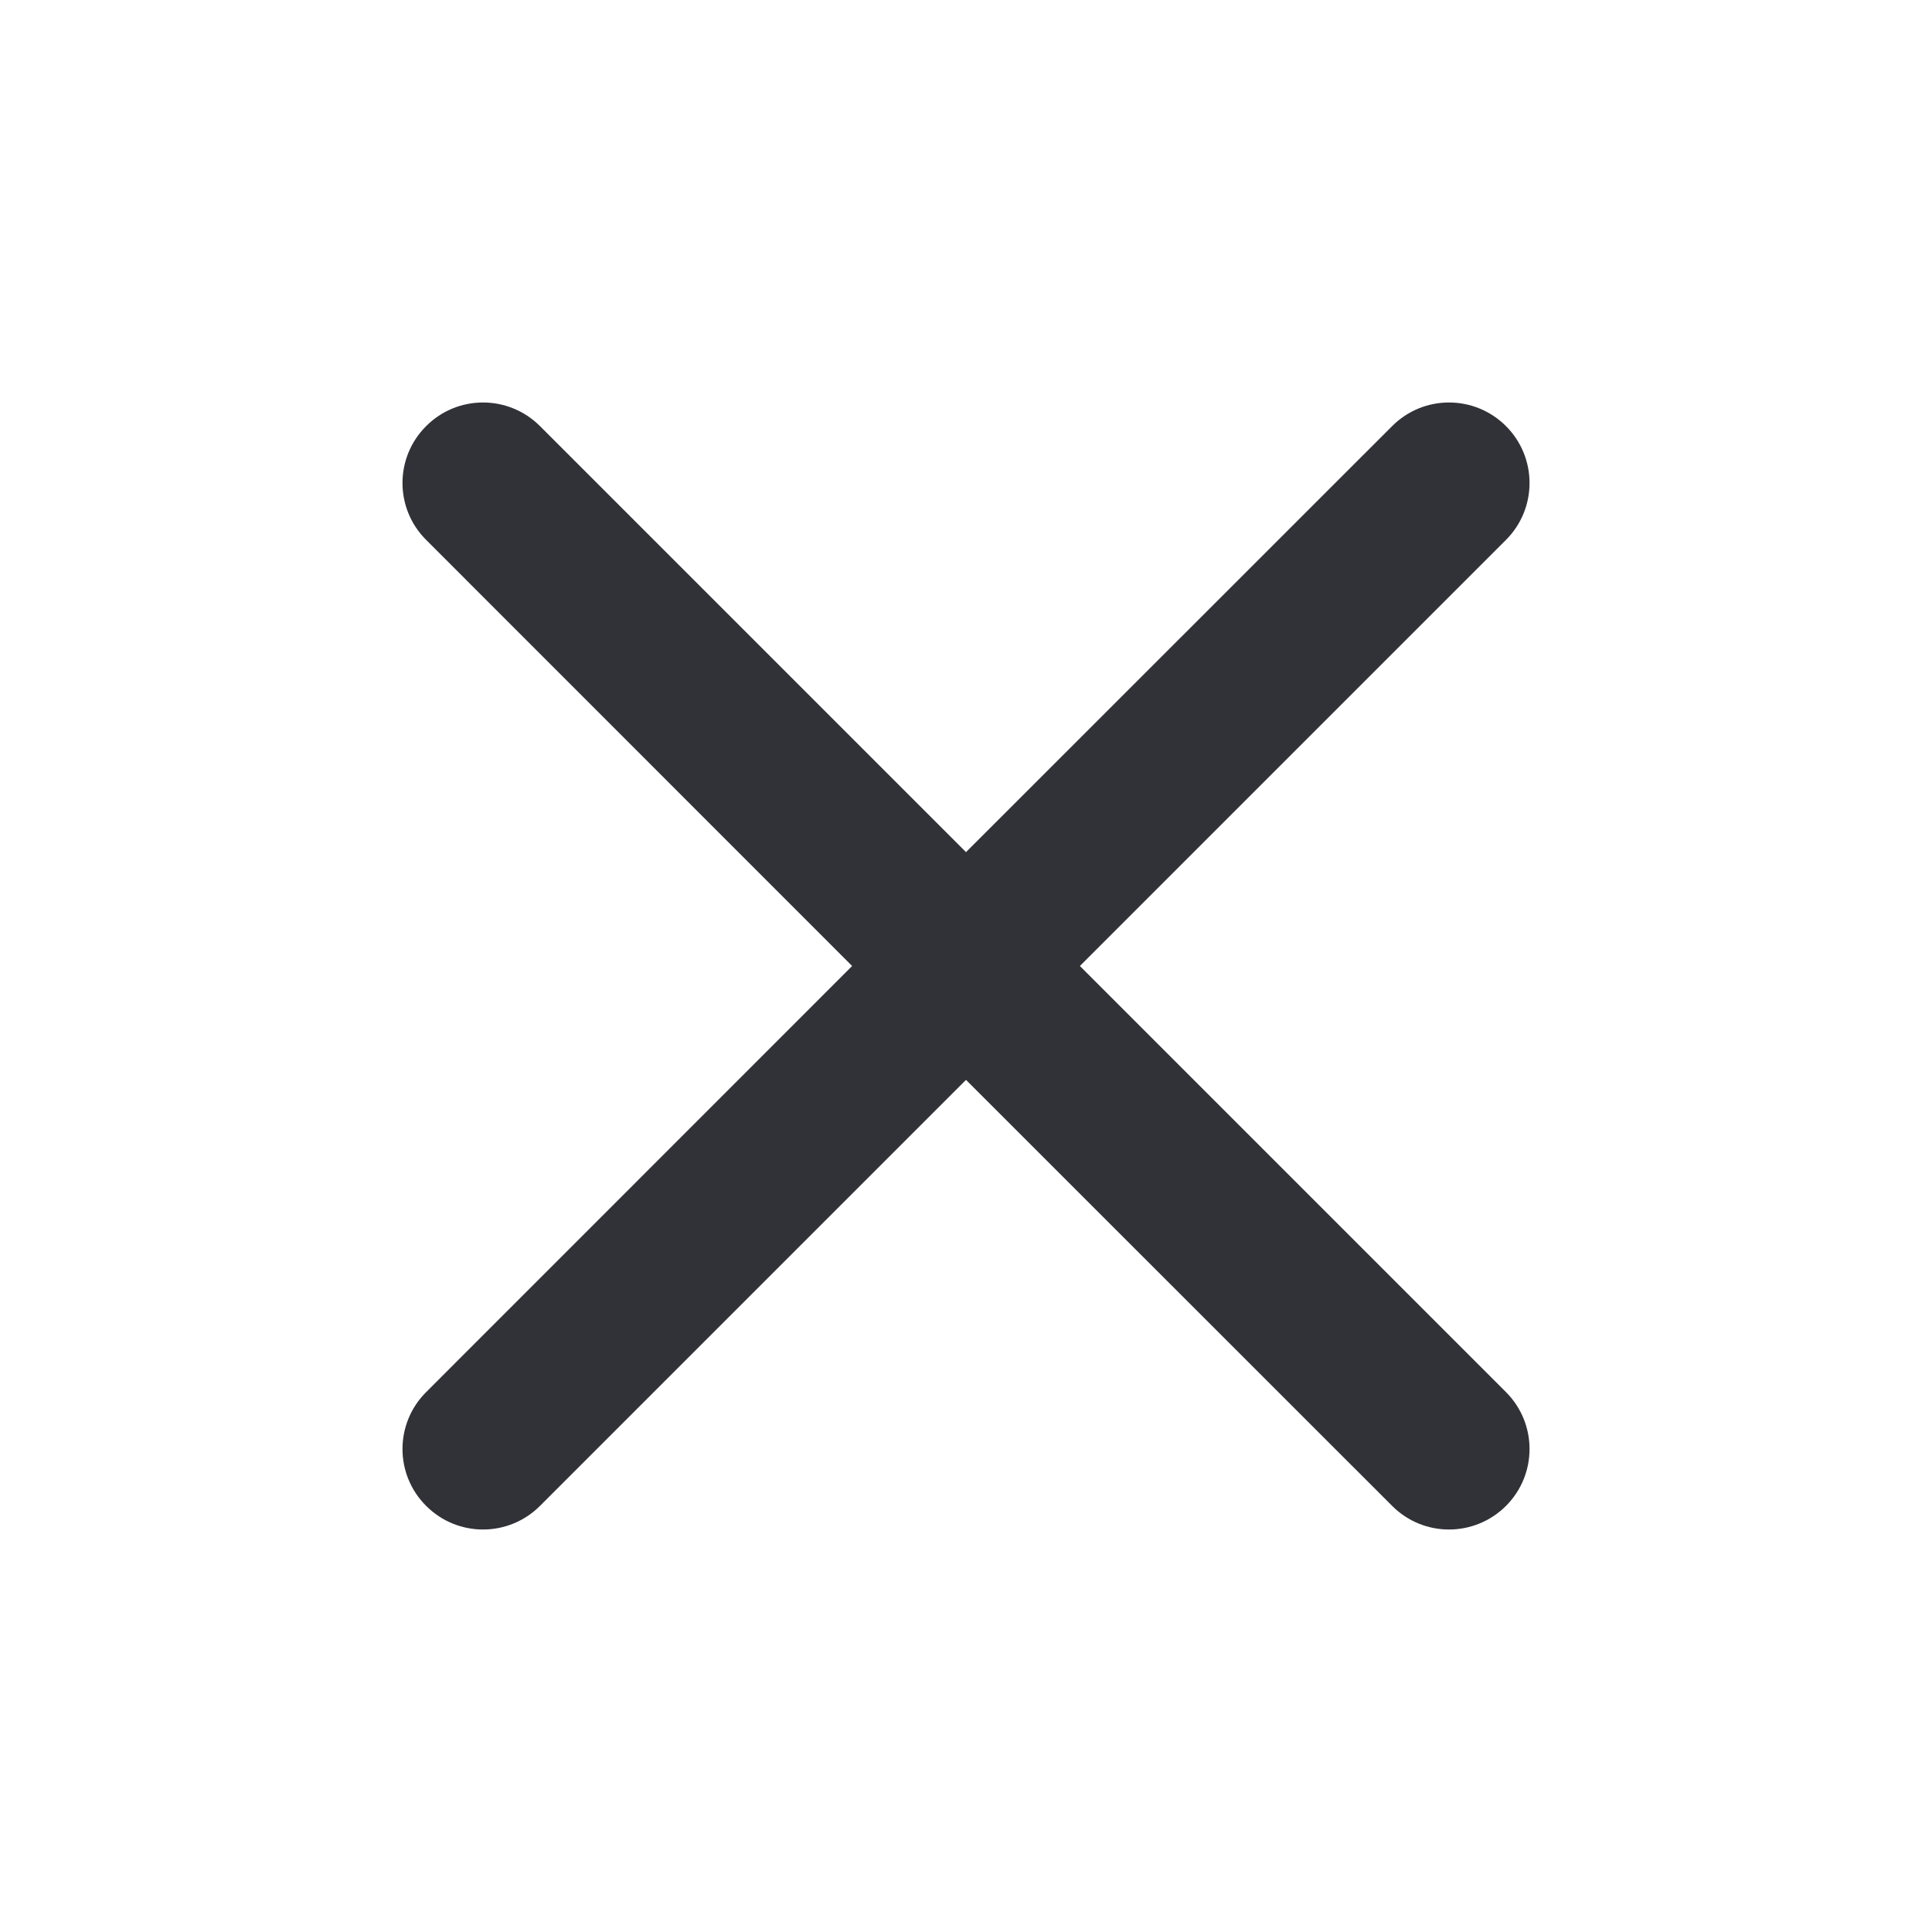
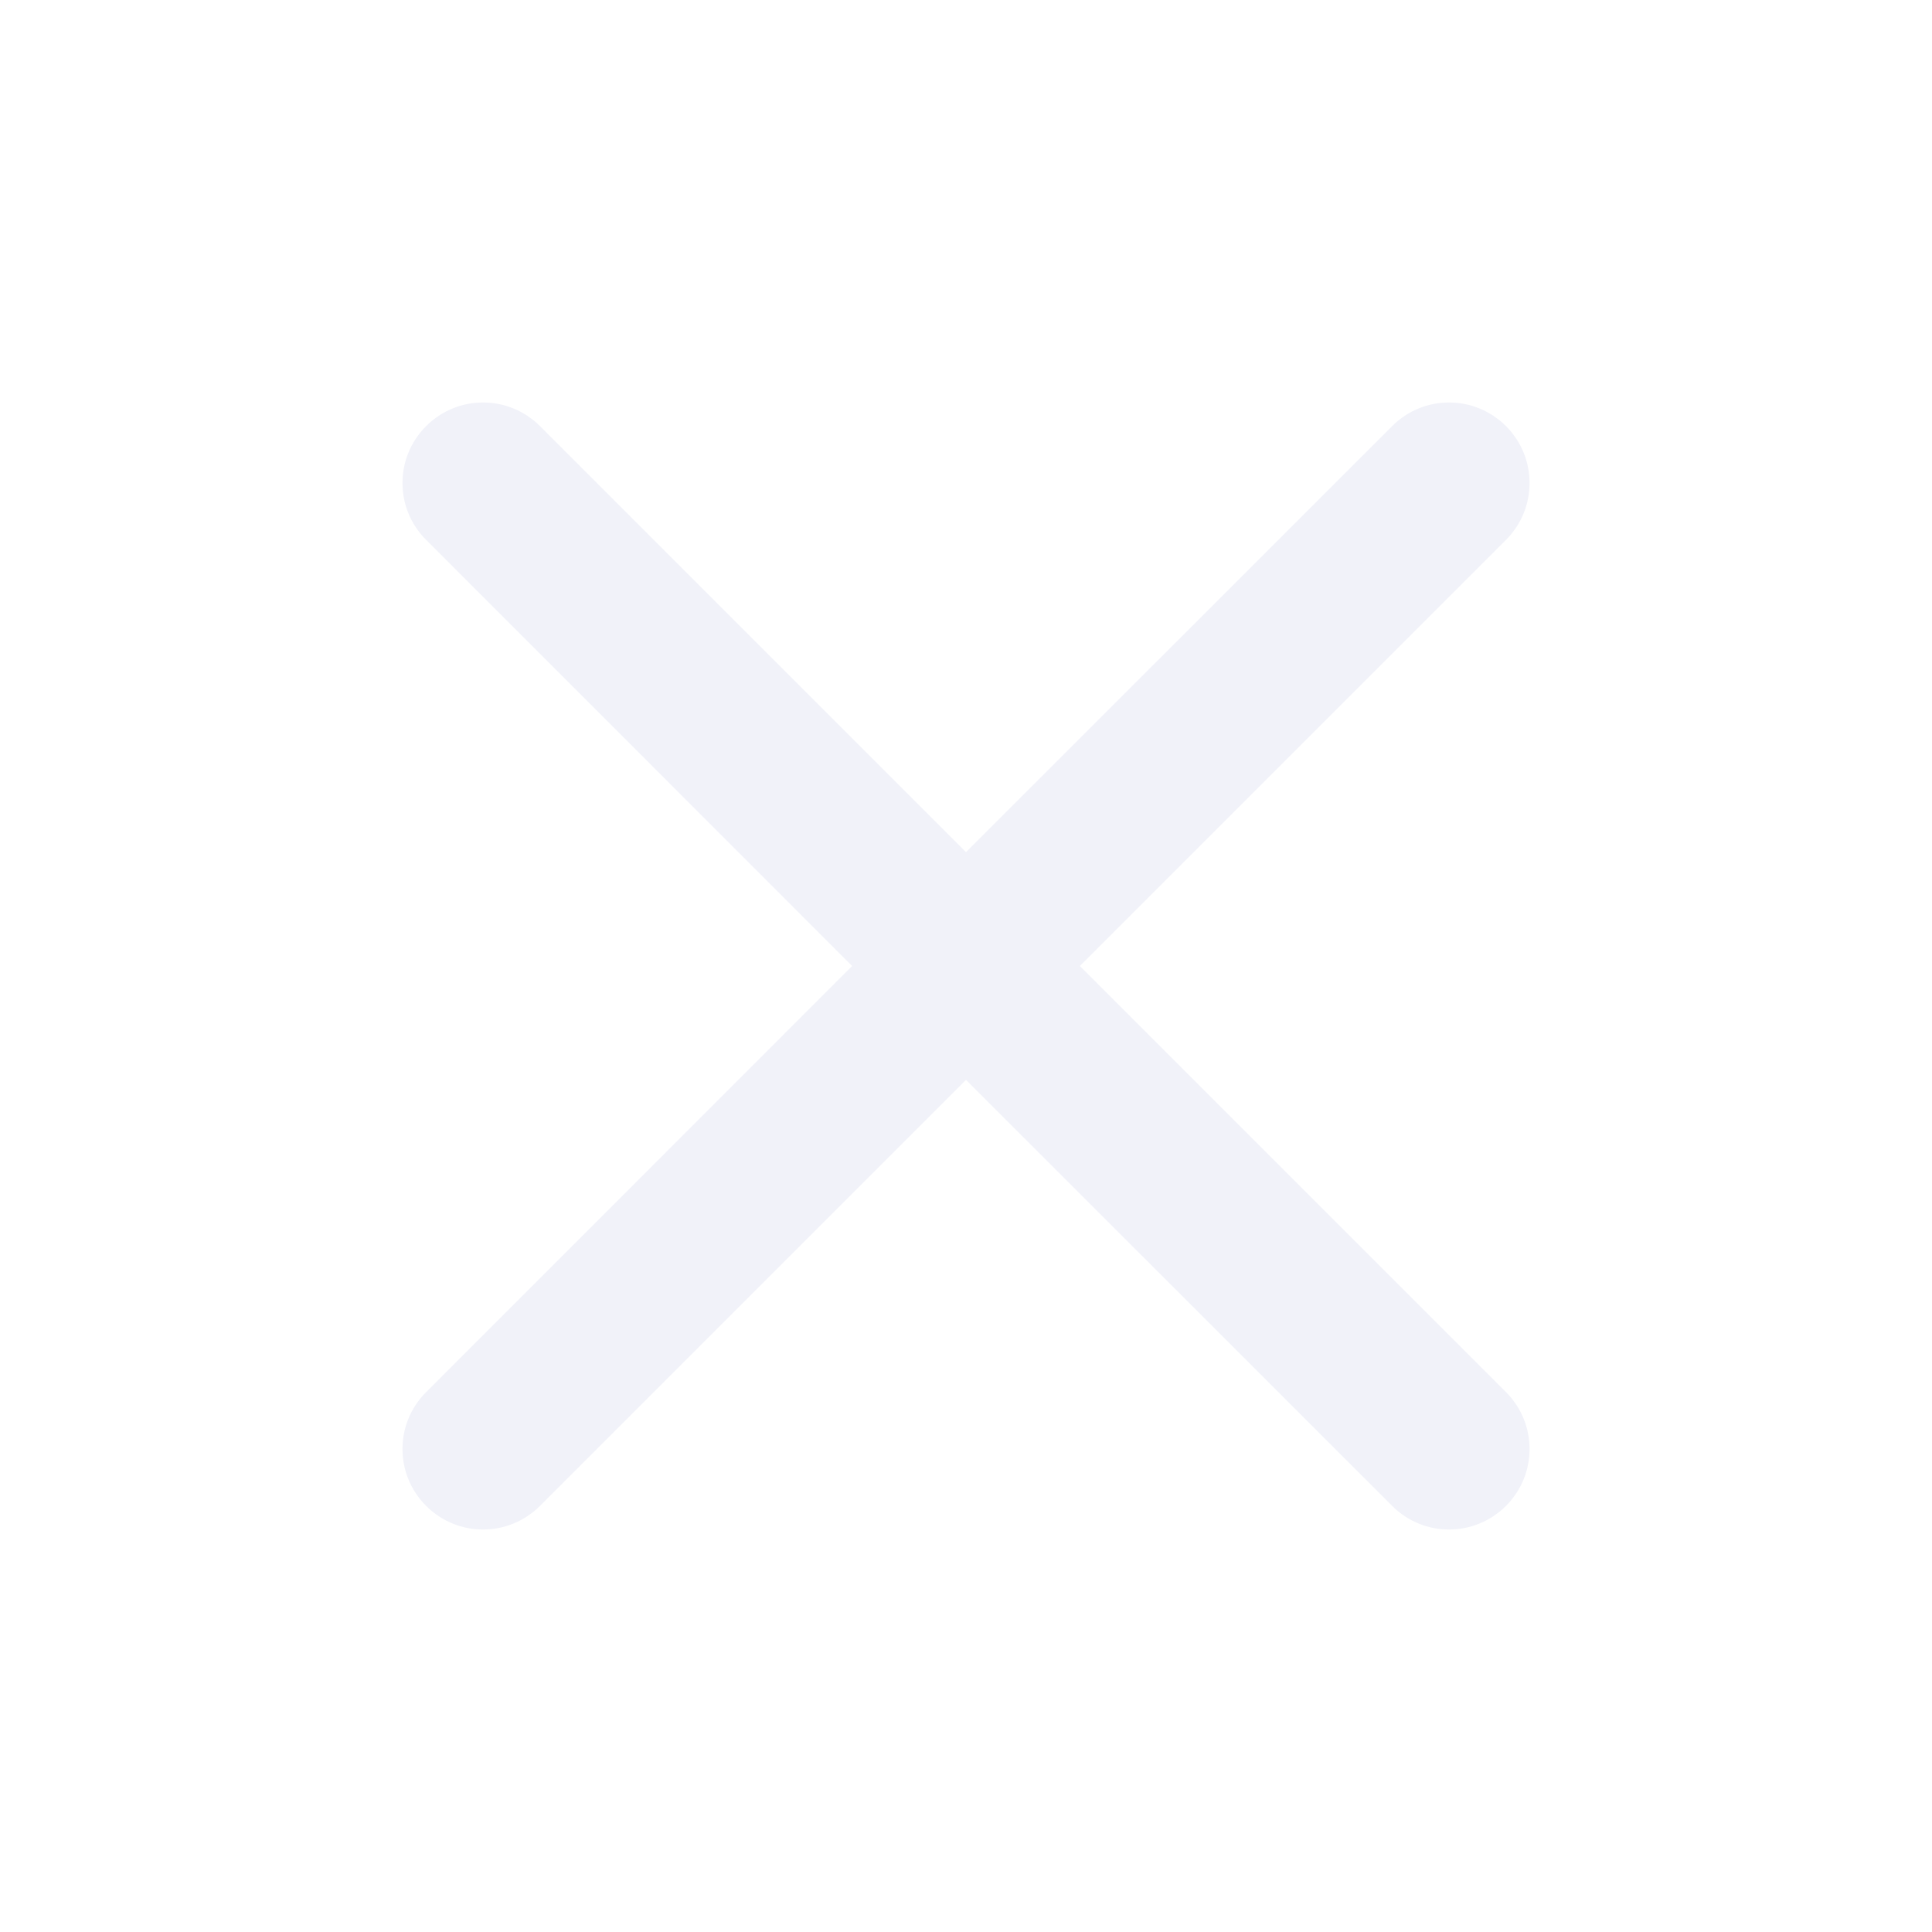
<svg xmlns="http://www.w3.org/2000/svg" width="16" height="16" viewBox="0 0 16 16" fill="none">
-   <path fill-rule="evenodd" clip-rule="evenodd" d="M12.472 4.471C12.732 4.211 12.732 3.789 12.472 3.529C12.211 3.268 11.789 3.268 11.529 3.529L8 7.057L4.472 3.529C4.211 3.268 3.789 3.268 3.529 3.529C3.268 3.789 3.268 4.211 3.529 4.471L7.057 8L3.529 11.529C3.268 11.789 3.268 12.211 3.529 12.471C3.789 12.732 4.211 12.732 4.472 12.471L8 8.943L11.529 12.471C11.789 12.732 12.211 12.732 12.472 12.471C12.732 12.211 12.732 11.789 12.472 11.529L8.943 8L12.472 4.471Z" fill="#313237" />
+   <path fill-rule="evenodd" clip-rule="evenodd" d="M12.472 4.471C12.732 4.211 12.732 3.789 12.472 3.529C12.211 3.268 11.789 3.268 11.529 3.529L8 7.057L4.472 3.529C4.211 3.268 3.789 3.268 3.529 3.529C3.268 3.789 3.268 4.211 3.529 4.471L7.057 8L3.529 11.529C3.268 11.789 3.268 12.211 3.529 12.471C3.789 12.732 4.211 12.732 4.472 12.471L8 8.943L11.529 12.471C11.789 12.732 12.211 12.732 12.472 12.471C12.732 12.211 12.732 11.789 12.472 11.529L8.943 8L12.472 4.471Z" fill="#F1F2F9" />
</svg>
